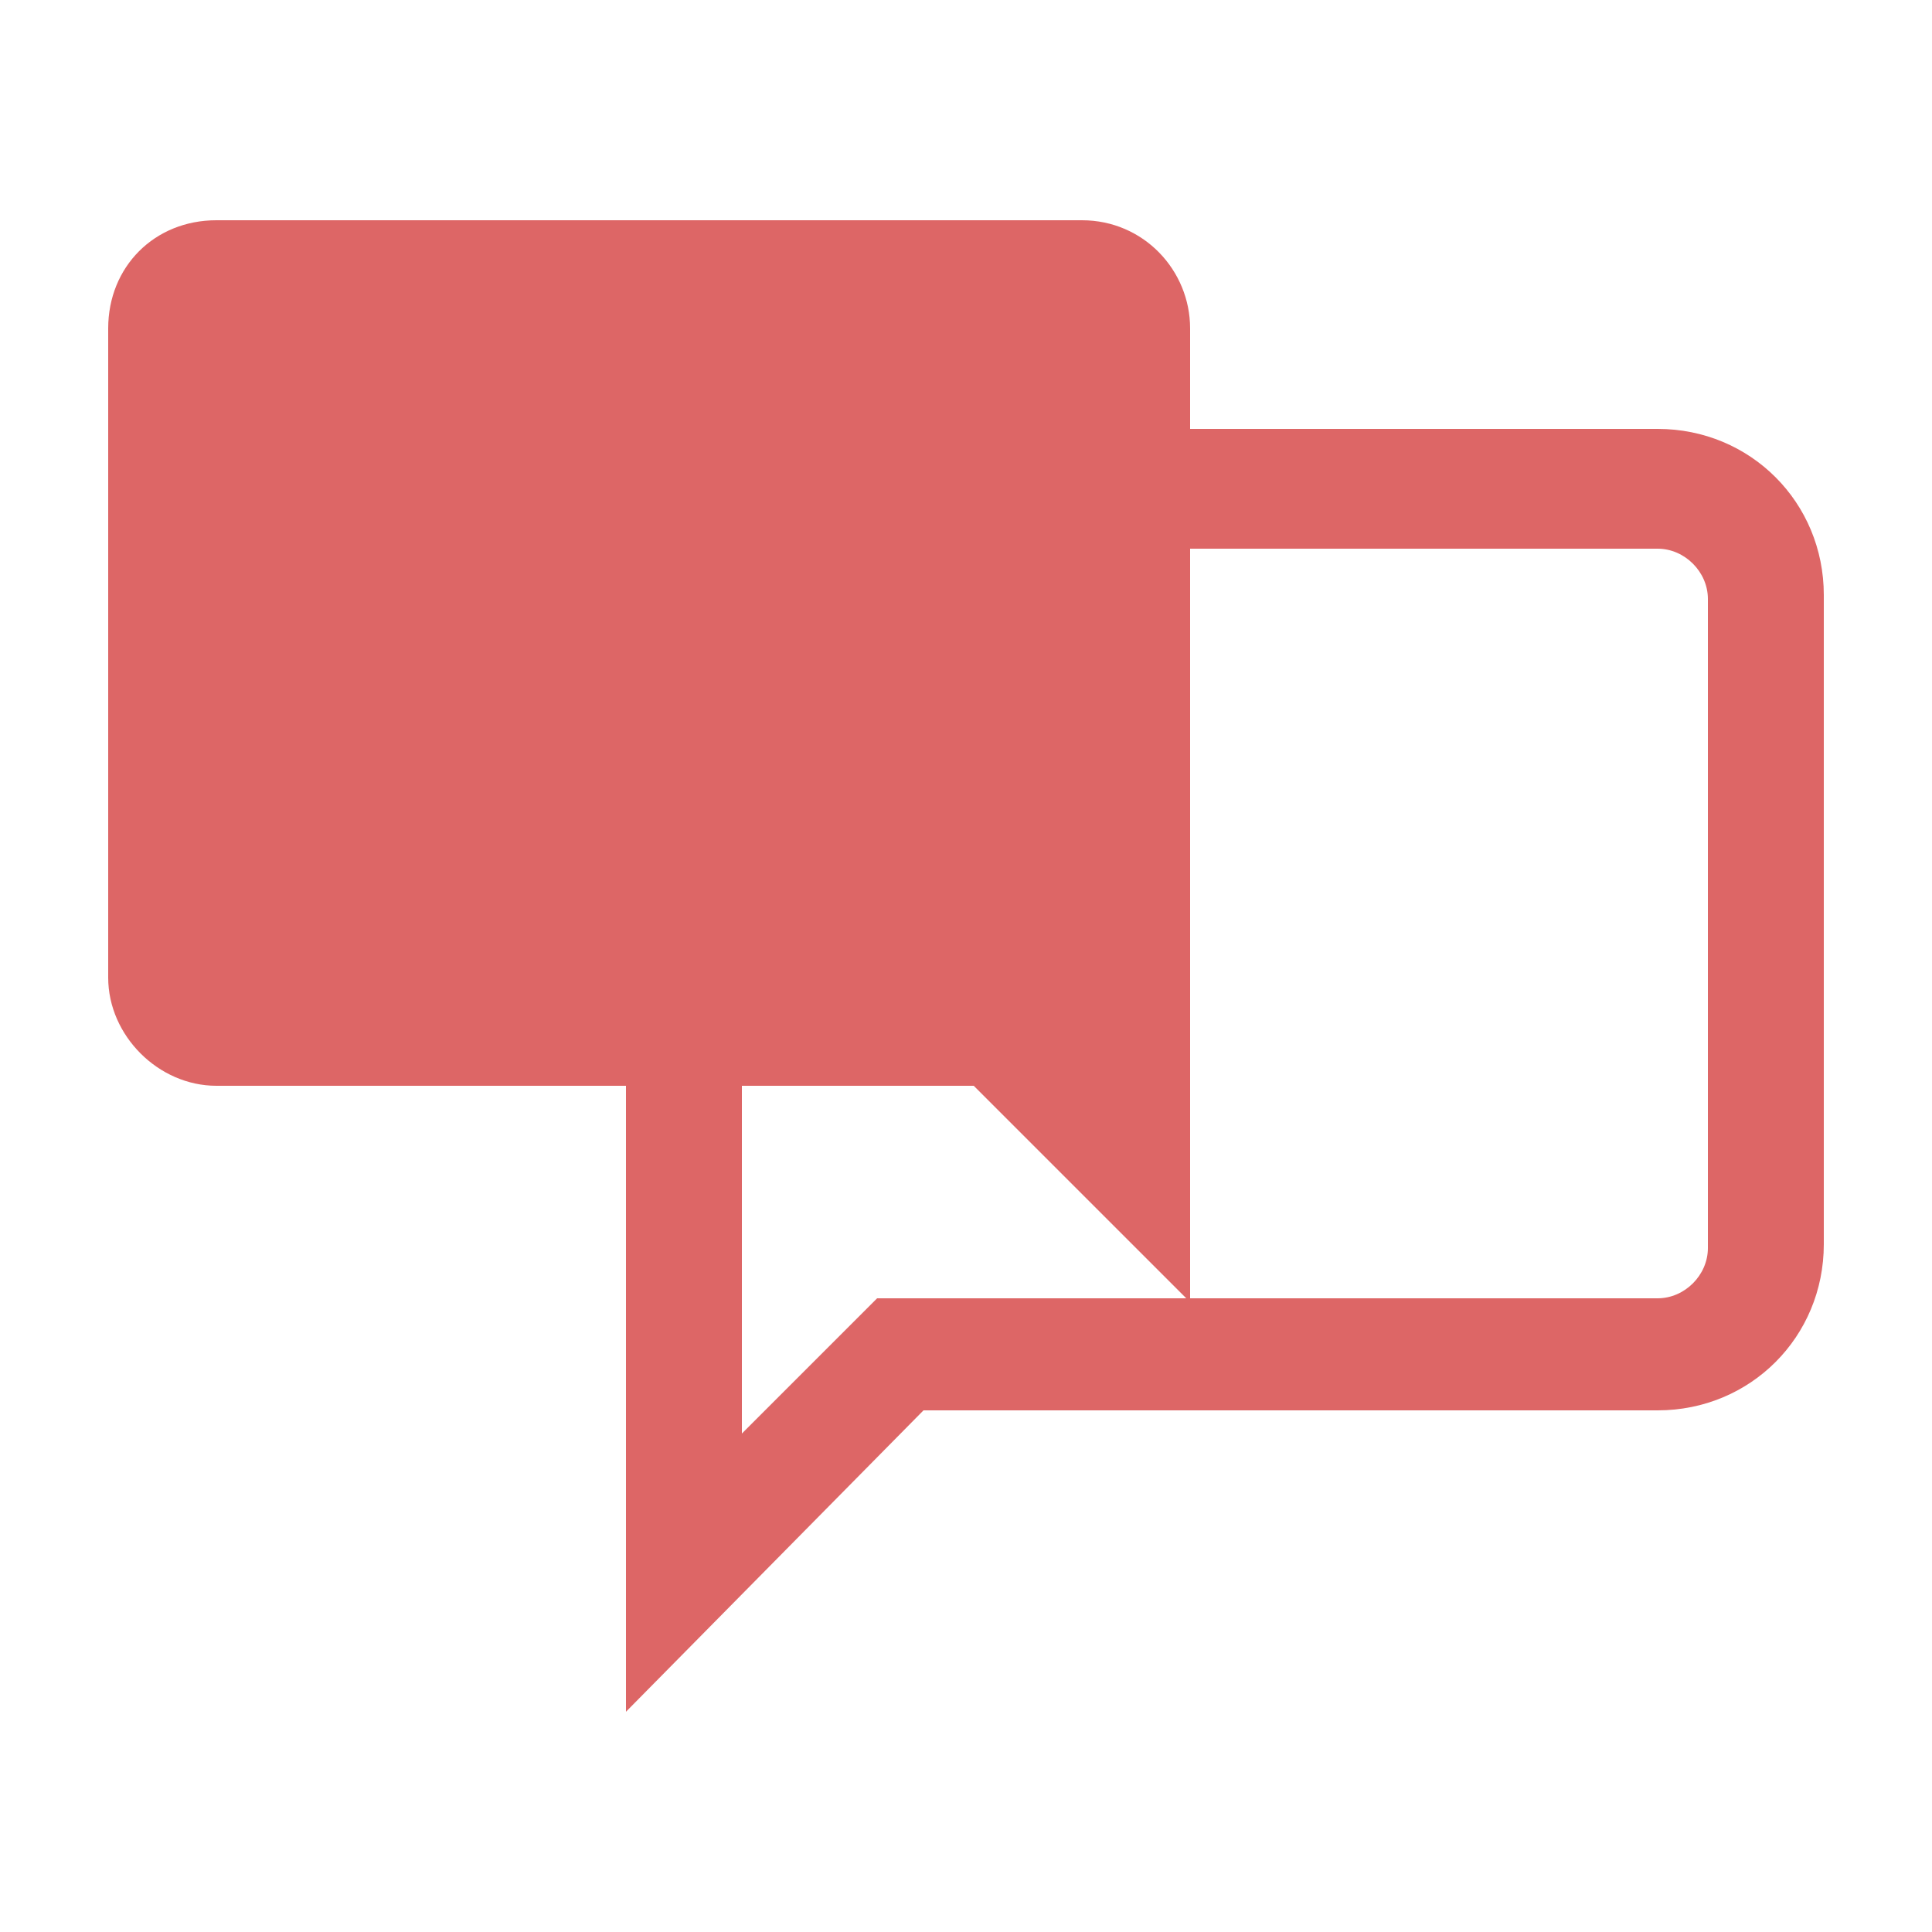
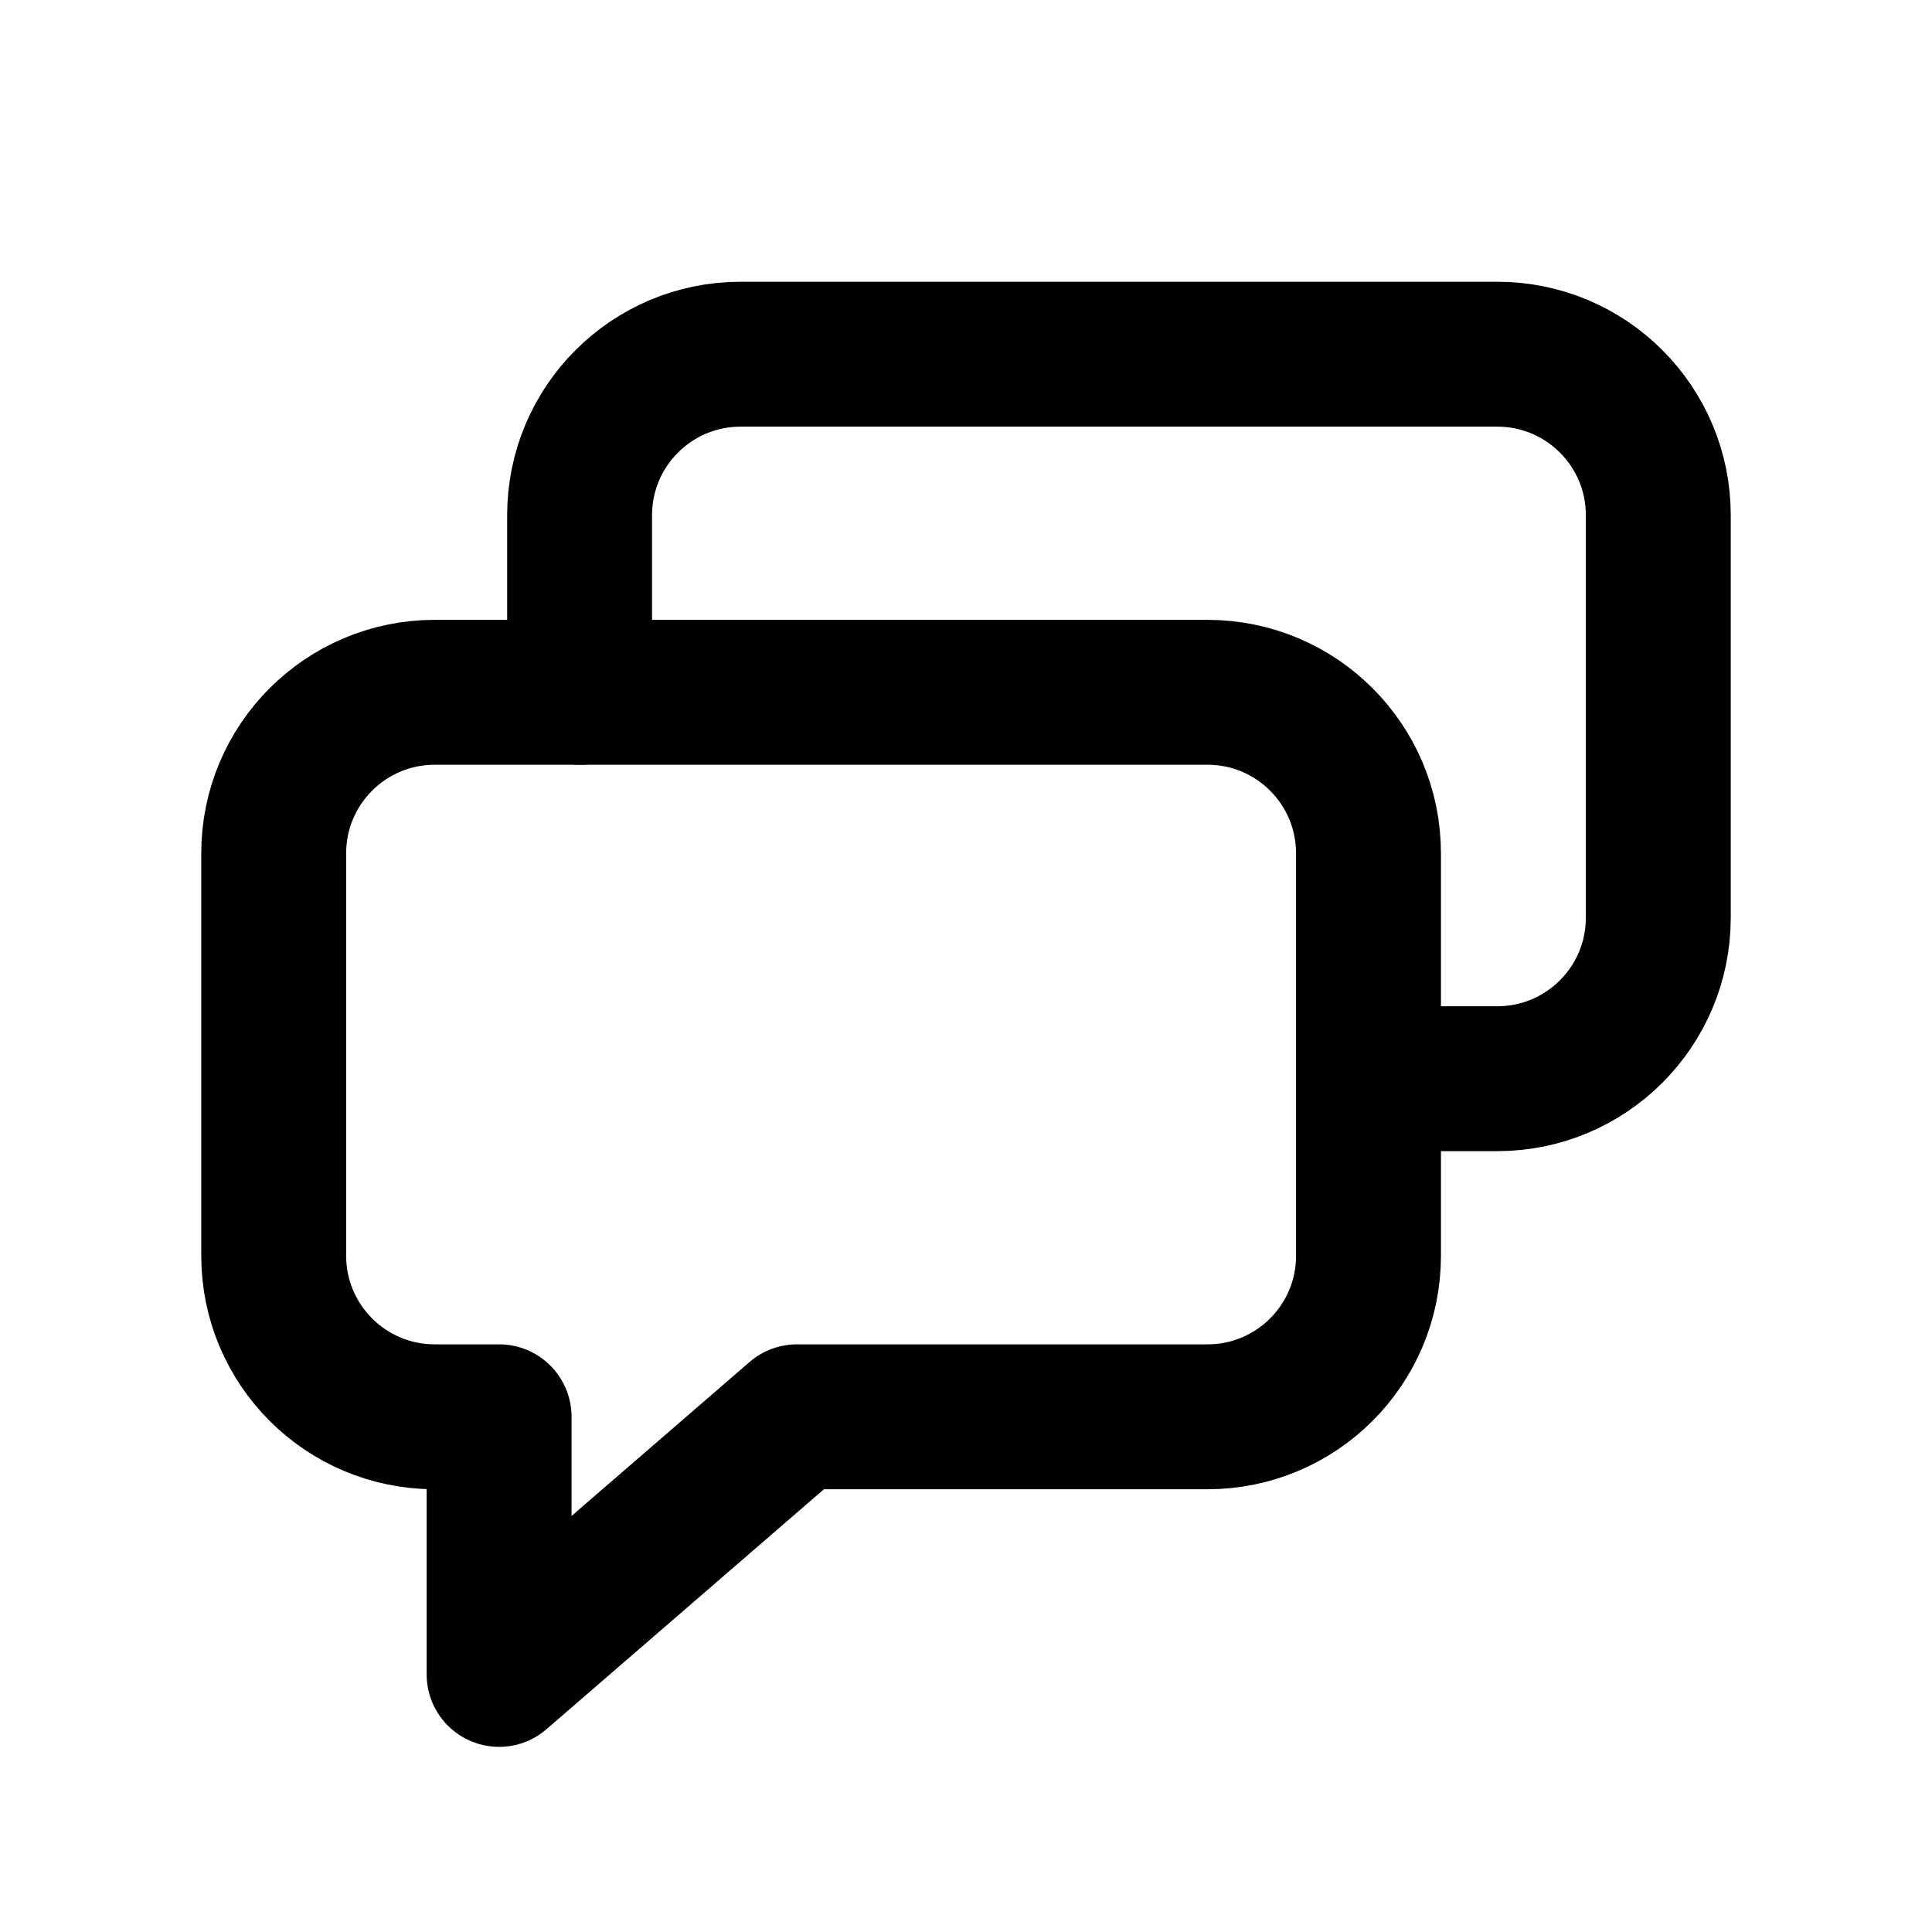
- <svg xmlns="http://www.w3.org/2000/svg" version="1.1" id="레이어_1" x="0px" y="0px" viewBox="0 0 50 50" style="enable-background:new 0 0 50 50;" xml:space="preserve">
-   <style type="text/css">
- 	.st0{fill:#DD6666;}
- </style>
-   <g>
-     <path class="st0" d="M30.8,8.5c0-1.5-1.2-2.8-2.8-2.8H5.6C4,5.7,2.8,6.9,2.8,8.5v16.8c0,1.5,1.3,2.8,2.8,2.8h19.6l5.6,5.6L30.8,8.5   z" />
-     <path class="st0" d="M16.2,44.3l0-28.9c0-2.4,1.9-4.3,4.3-4.3h22.4c2.4,0,4.3,1.9,4.3,4.3v16.8c0,2.4-1.9,4.3-4.3,4.3h-19   L16.2,44.3z M20.5,14.2c-0.7,0-1.3,0.6-1.3,1.3l0,21.6l3.5-3.5h20.2c0.7,0,1.3-0.6,1.3-1.3V15.5c0-0.7-0.6-1.3-1.3-1.3H20.5z" />
-   </g>
+ <svg xmlns="http://www.w3.org/2000/svg" viewBox="0 0 24 24" fill="none" stroke="#000" stroke-width="1.8" stroke-linecap="round" stroke-linejoin="round">
+   <path d="M7.2 8.6V6.4a2 2 0 0 1 2-2h9.4a2 2 0 0 1 2 2v5a2 2 0 0 1-2 2h-1.4" />
+   <path d="M15 8.6H5.4a2 2 0 0 0-2 2v5a2 2 0 0 0 2 2h.8v3.2l3.7-3.2H15a2 2 0 0 0 2-2v-5a2 2 0 0 0-2-2z" />
</svg>
